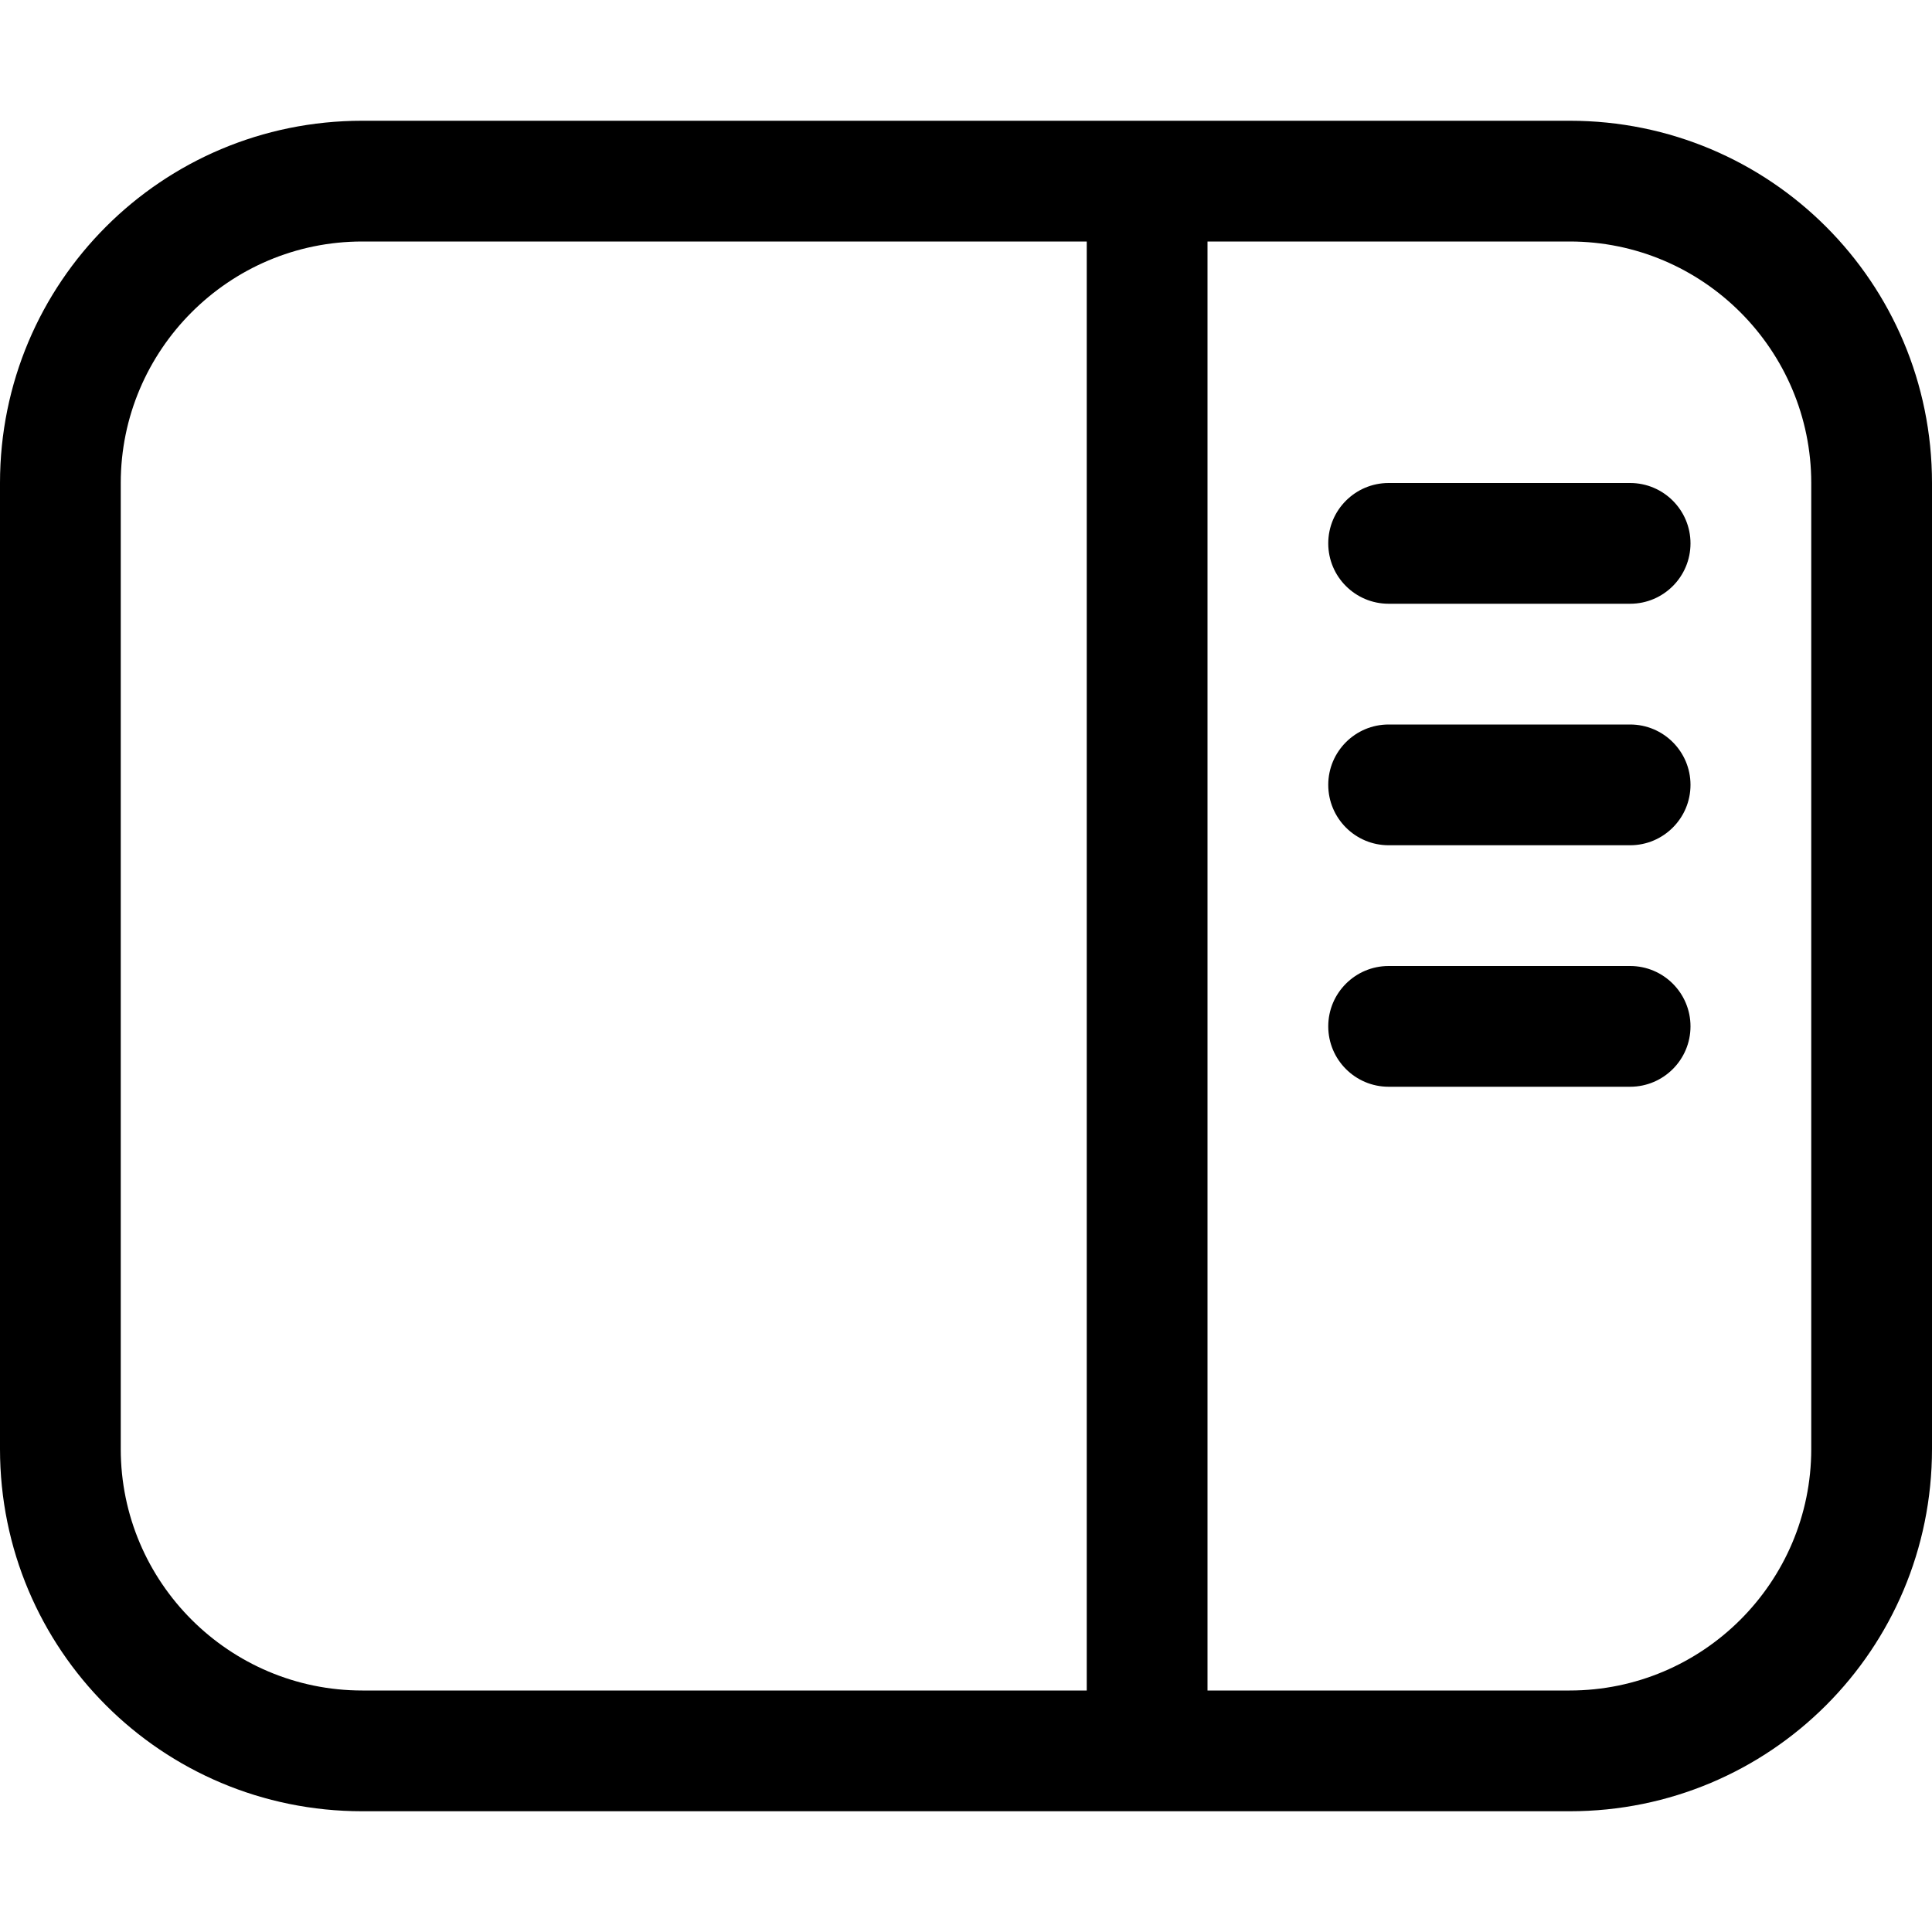
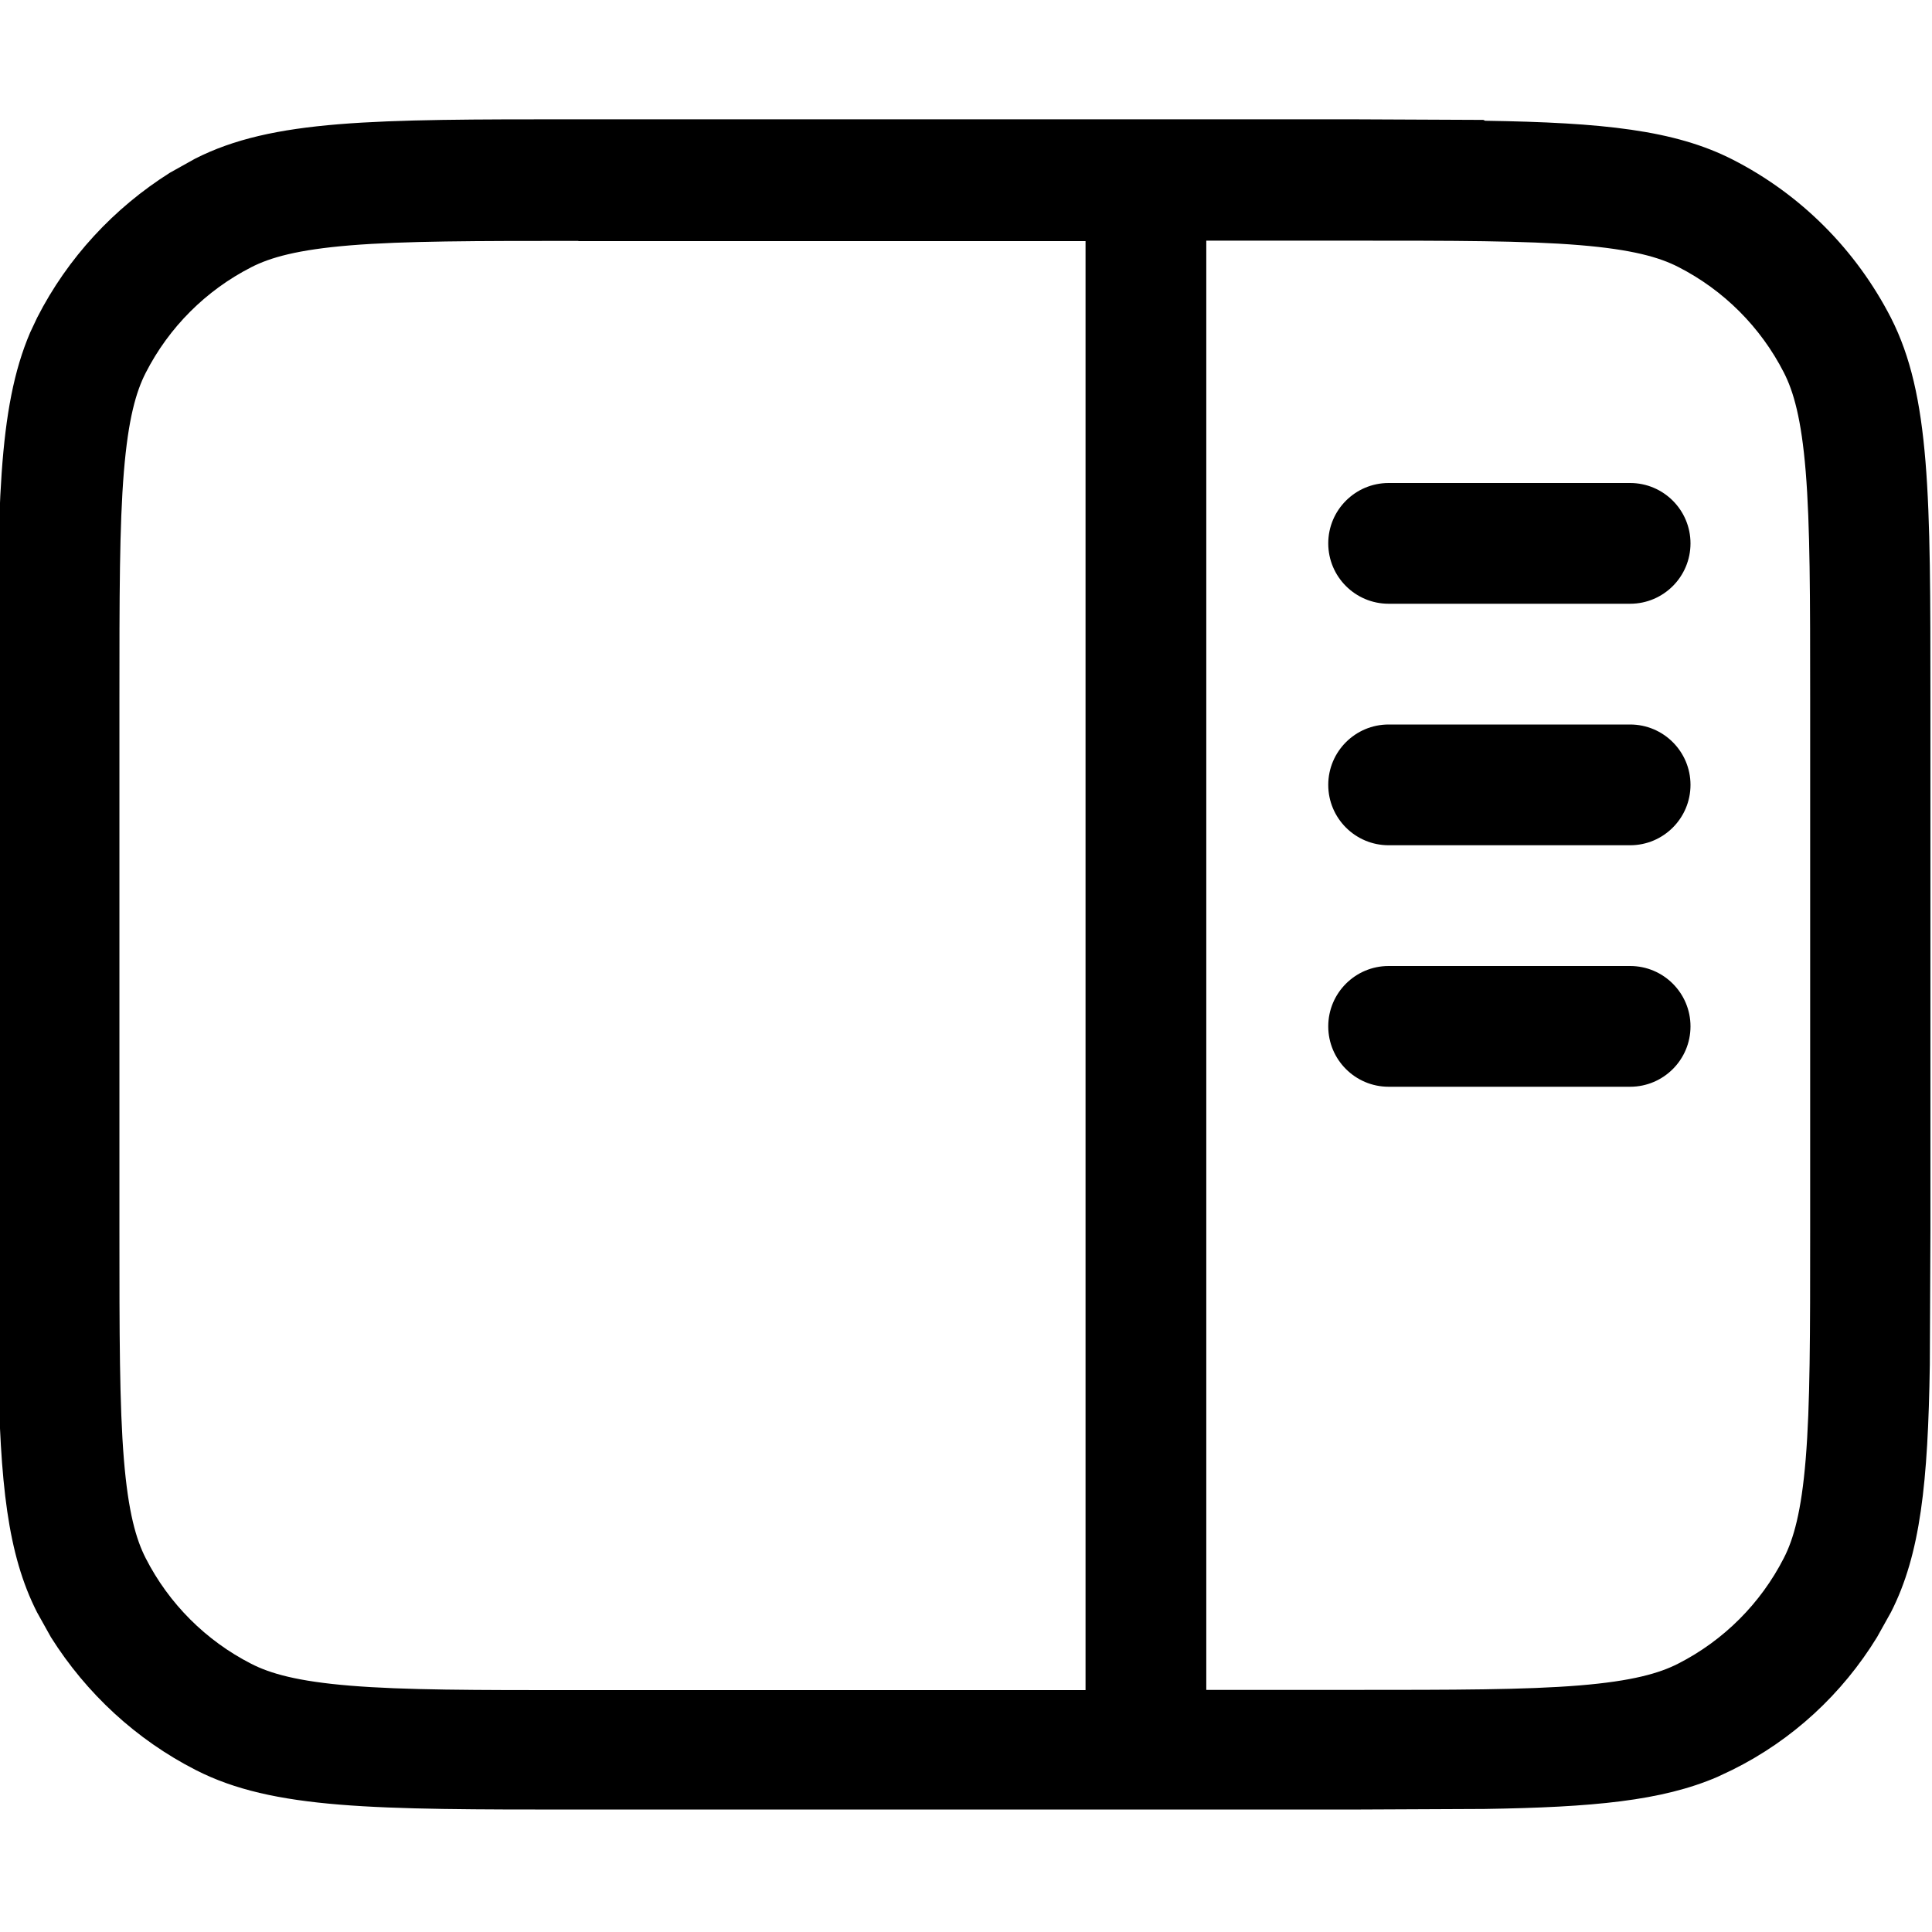
<svg xmlns="http://www.w3.org/2000/svg" viewBox="0 0 16 16">
-   <path d="m11.5 4c-0.276 0-0.5 0.224-0.5 0.5s0.224 0.5 0.5 0.5h2c0.276 0 0.5-0.224 0.5-0.5s-0.224-0.5-0.5-0.5h-2z" fill="#000" />
-   <path d="m11 6.5c0-0.276 0.224-0.5 0.5-0.5h2c0.276 0 0.5 0.224 0.5 0.5s-0.224 0.5-0.5 0.5h-2c-0.276 0-0.5-0.224-0.5-0.5z" fill="#000" />
-   <path d="m11.5 8c-0.276 0-0.5 0.224-0.5 0.5s0.224 0.5 0.5 0.5h2c0.276 0 0.5-0.224 0.5-0.5s-0.224-0.5-0.5-0.5h-2z" fill="#000" />
-   <path d="m3 1c-1.66 0-3 1.34-3 3v8c0 1.66 1.34 3 3 3h10c1.66 0 3-1.34 3-3v-8c0-1.66-1.34-3-3-3h-10zm10 1h-3v12h3c1.1 0 2-0.895 2-2v-8c0-1.1-0.895-2-2-2zm-10 0h6v12h-6c-1.1 0-2-0.895-2-2v-8c0-1.1 0.895-2 2-2z" clip-rule="evenodd" fill="#000" fill-rule="evenodd" />
+   <path d="m13.5 8c0.276 0 0.5 0.224 0.5 0.5s-0.224 0.5-0.5 0.5h-2c-0.276 0-0.5-0.224-0.5-0.5s0.224-0.5 0.5-0.5h2z" fill="#000" />
+   <path d="m13.5 6c0.276 0 0.5 0.224 0.5 0.5s-0.224 0.5-0.5 0.5h-2c-0.276 0-0.5-0.224-0.5-0.5s0.224-0.5 0.5-0.5h2z" fill="#000" />
+   <path d="m13.5 4c0.276 0 0.5 0.224 0.5 0.5s-0.224 0.5-0.5 0.5h-2c-0.276 0-0.5-0.224-0.5-0.5s0.224-0.5 0.5-0.5h2z" fill="#000" />
+   <path d="m12.3 1c0.975 0.015 1.57 0.077 2.05 0.322 0.564 0.288 1.02 0.746 1.31 1.31 0.327 0.642 0.327 1.48 0.327 3.16v4.4l-0.005 1.11c-0.015 0.975-0.077 1.57-0.322 2.05l-0.115 0.206c-0.288 0.47-0.701 0.853-1.2 1.1l-0.123 0.058c-0.46 0.198-1.03 0.251-1.93 0.265l-1.11 0.005h-6.4c-1.68 0-2.52-2e-4 -3.16-0.327-0.494-0.252-0.907-0.635-1.2-1.1l-0.115-0.206c-0.245-0.481-0.307-1.07-0.322-2.05l-0.005-1.11v-4.4c4.63e-10 -1.58 6.85e-5 -2.41 0.27-3.04l0.058-0.123c0.252-0.494 0.635-0.907 1.1-1.2l0.206-0.115c0.642-0.327 1.48-0.327 3.16-0.327h6.4l1.11 0.005zm-7.51 0.995c-0.856 0-1.44 3.5e-4 -1.89 0.037-0.438 0.036-0.663 0.101-0.819 0.181-0.376 0.192-0.682 0.498-0.874 0.874-0.08 0.156-0.145 0.381-0.181 0.819-0.037 0.45-0.037 1.03-0.037 1.89v4.4c0 0.856 3.5e-4 1.44 0.037 1.89 0.036 0.438 0.101 0.663 0.181 0.819 0.192 0.376 0.498 0.682 0.874 0.874 0.156 0.08 0.381 0.145 0.819 0.181 0.45 0.037 1.03 0.037 1.89 0.037h4.2v-12h-4.2zm5.2 12h1.2c0.856 0 1.44-3e-4 1.89-0.037 0.438-0.036 0.663-0.101 0.819-0.181 0.376-0.192 0.682-0.498 0.874-0.874 0.08-0.156 0.145-0.381 0.181-0.819 0.037-0.45 0.037-1.03 0.037-1.89v-4.4c0-0.856-3e-4 -1.44-0.037-1.89-0.036-0.438-0.101-0.663-0.181-0.819-0.192-0.376-0.498-0.682-0.874-0.874-0.156-0.08-0.381-0.145-0.819-0.181-0.45-0.037-1.03-0.037-1.89-0.037h-1.2v12z" clip-rule="evenodd" fill="#000" fill-rule="evenodd" />
</svg>
